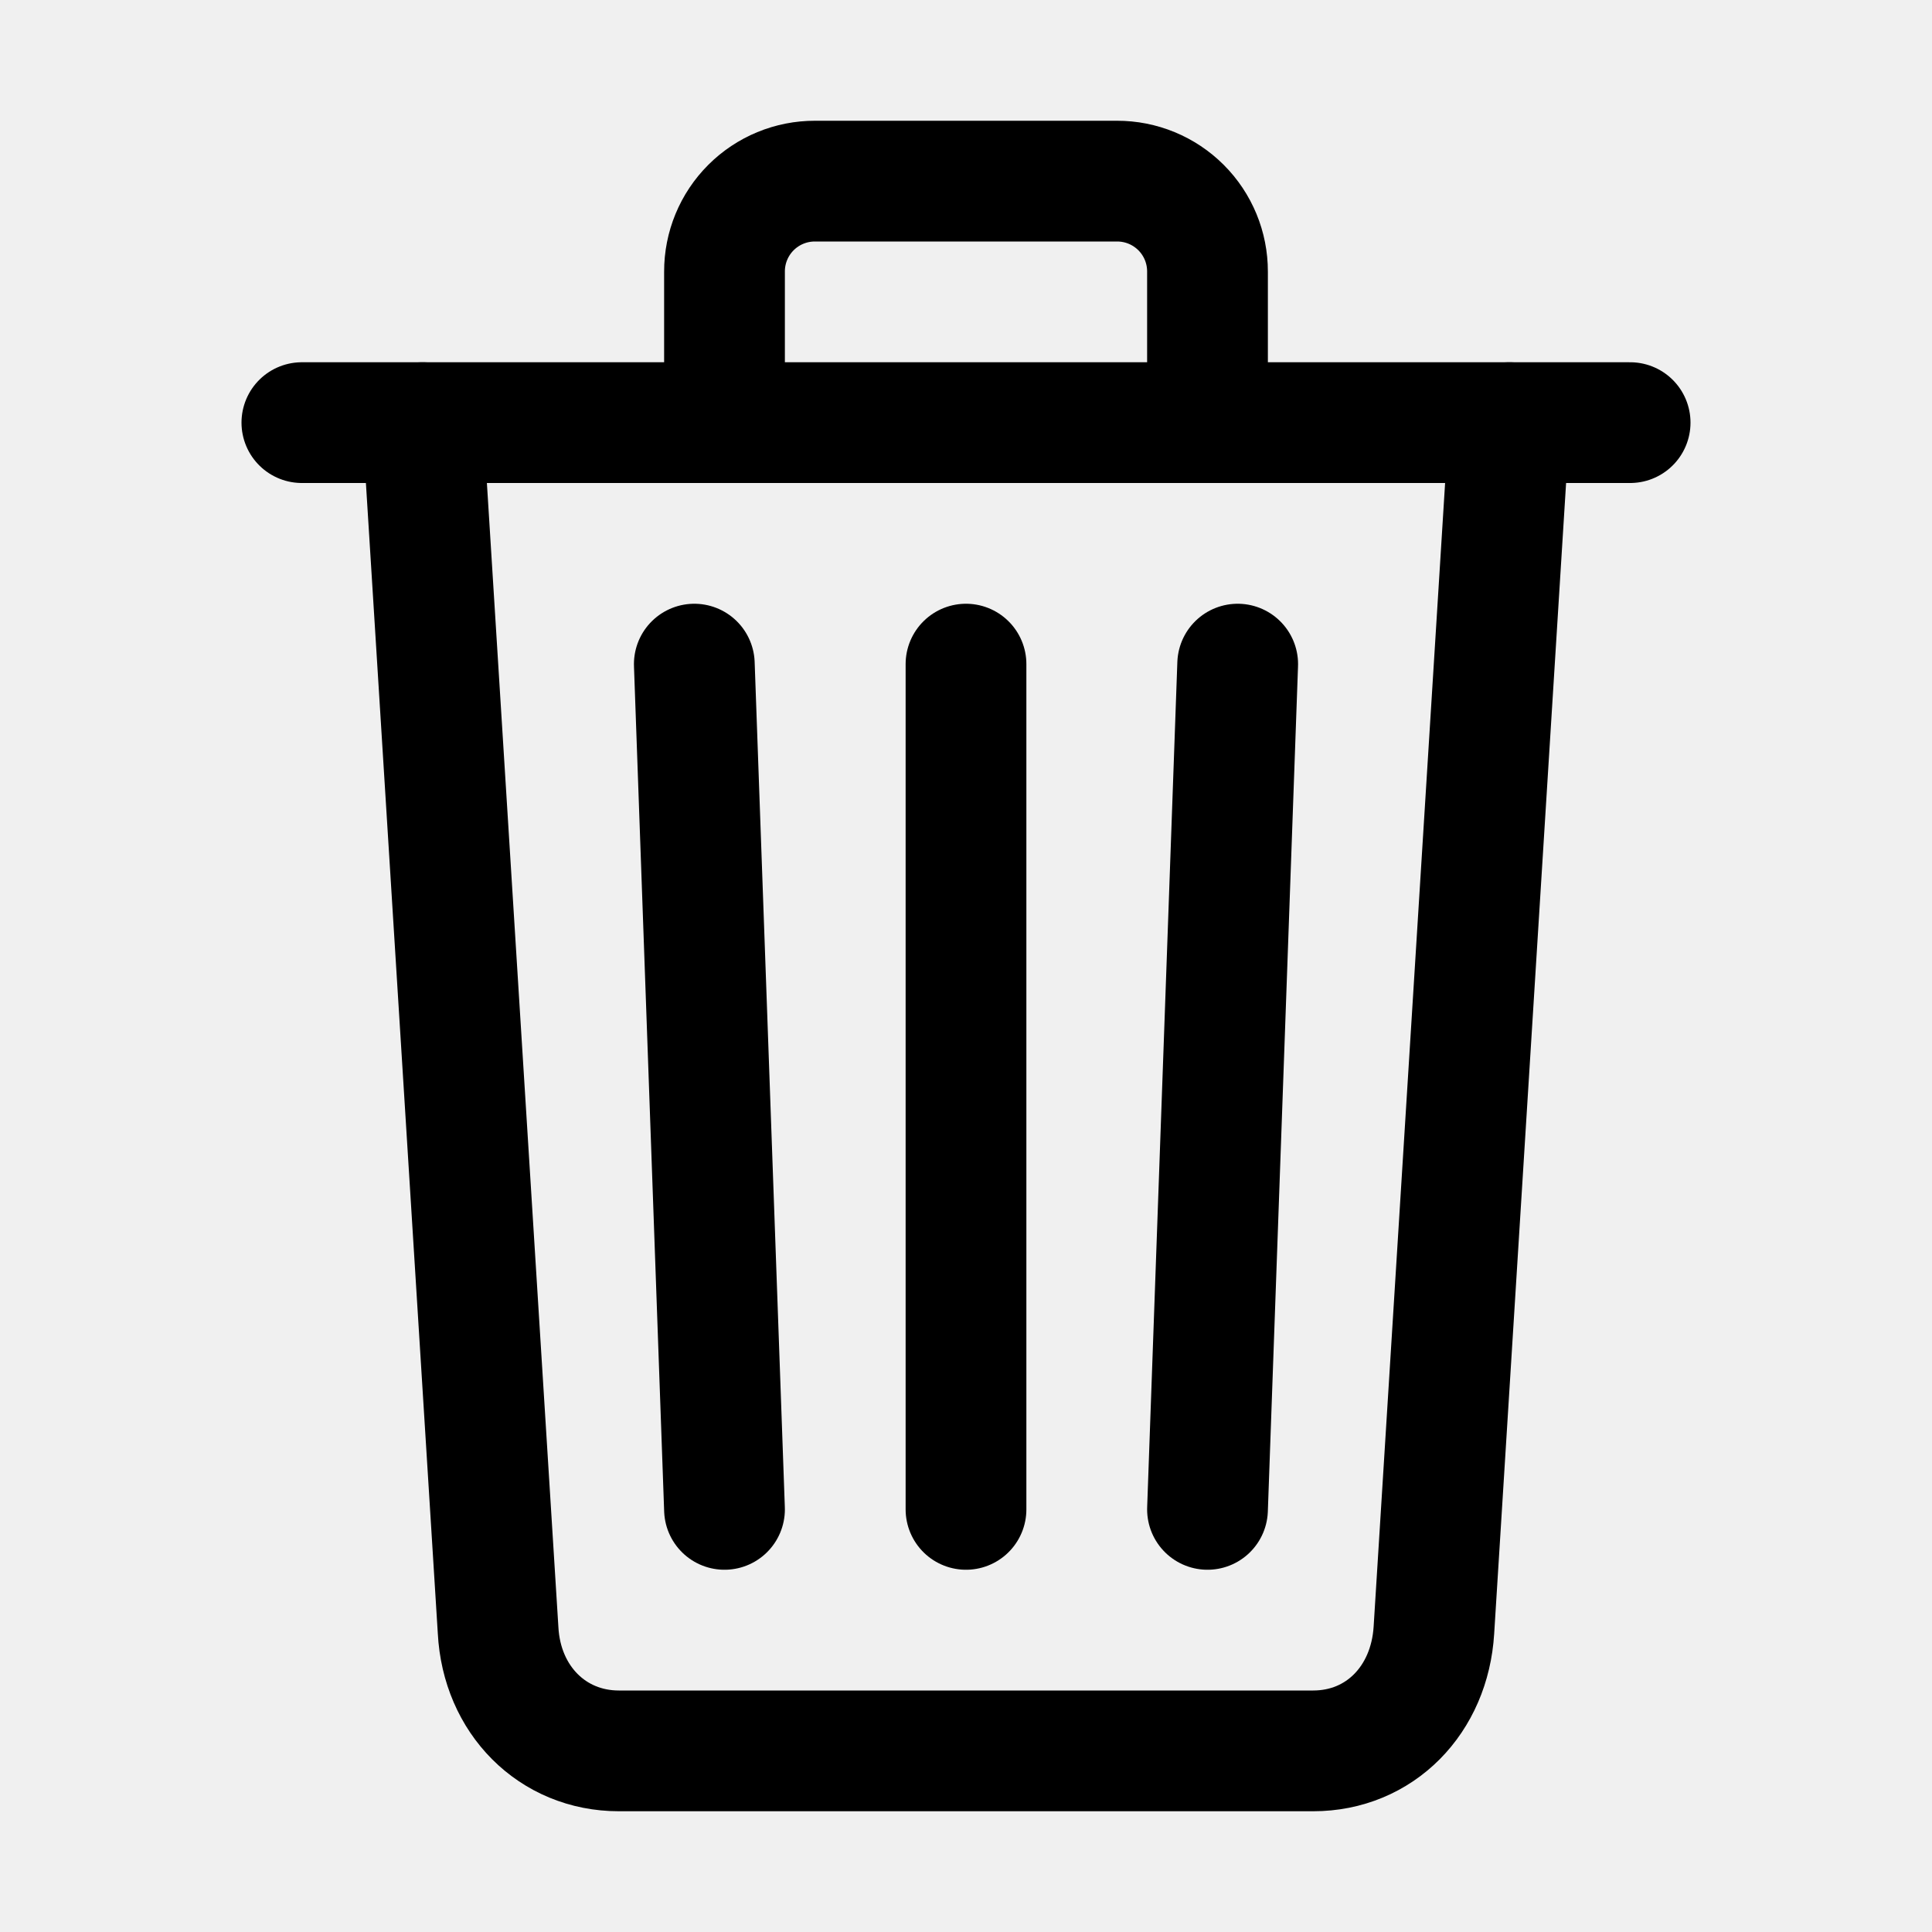
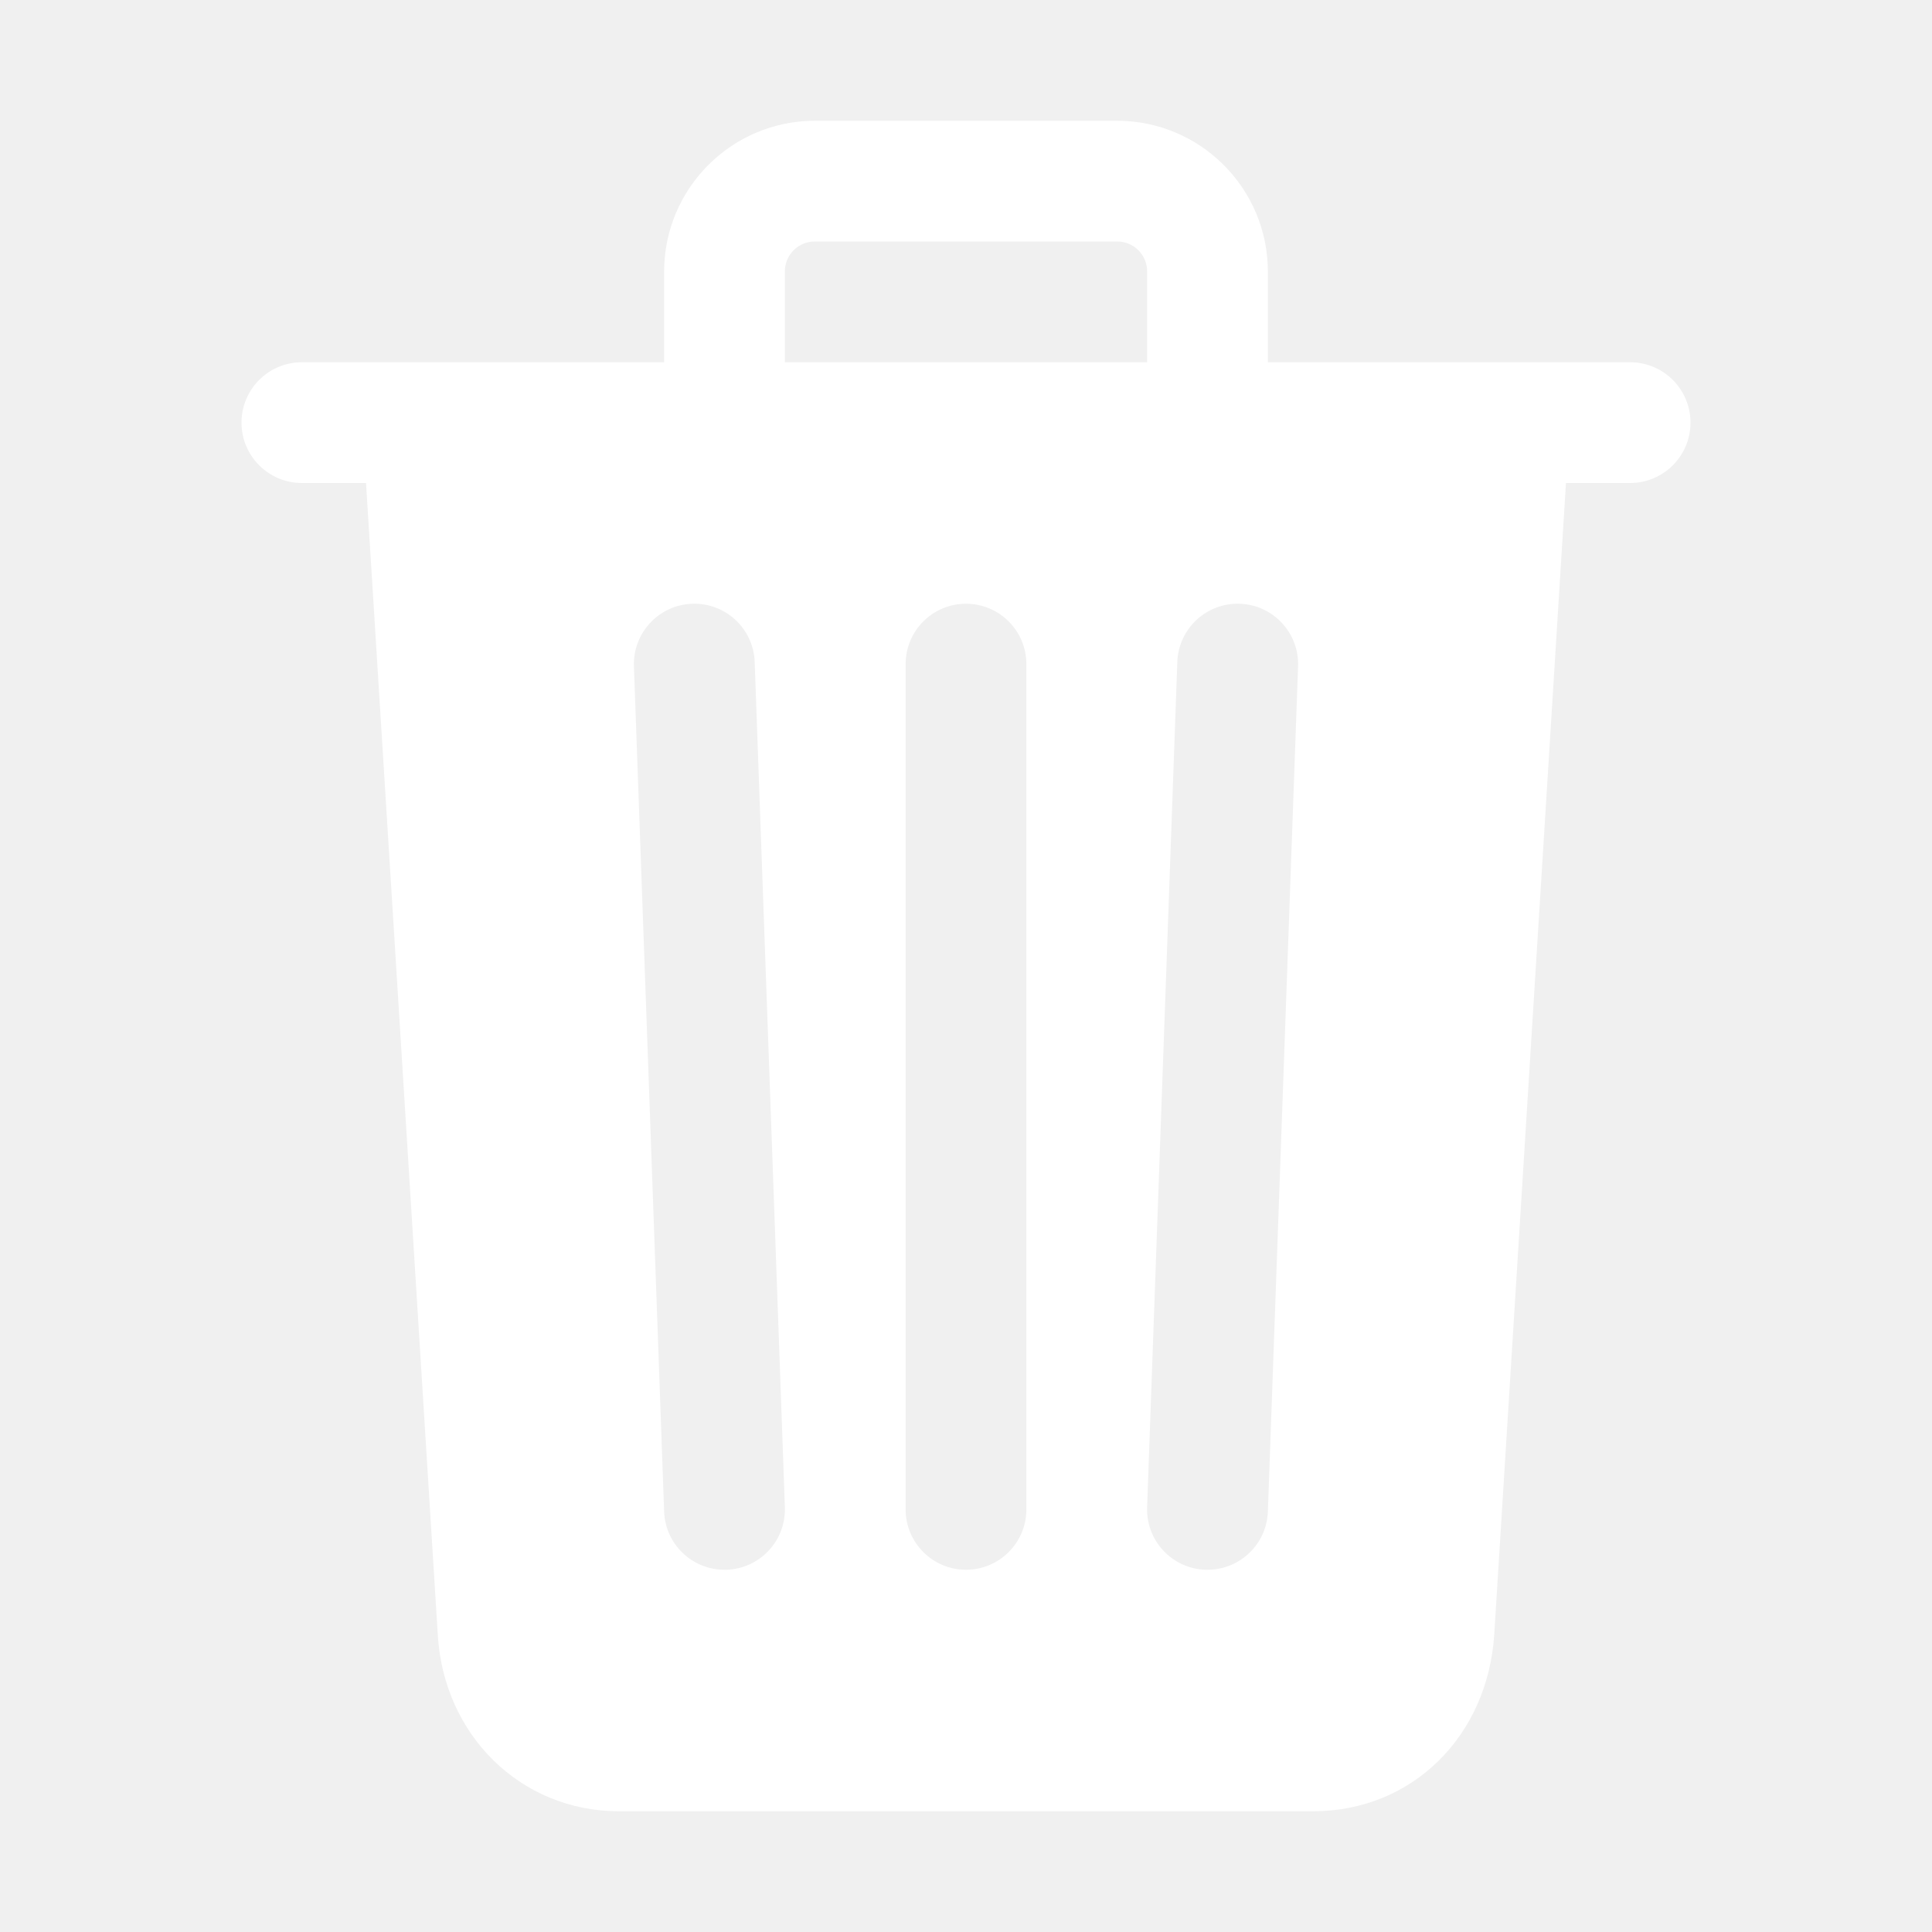
- <svg xmlns="http://www.w3.org/2000/svg" class="ionicon" viewBox="0 0 512 512">
-   <path d="M112 112l20 320c.95 18.49 14.4 32 32 32h184c17.67 0 30.87-13.51 32-32l20-320" fill="none" stroke="currentColor" stroke-linecap="round" stroke-linejoin="round" stroke-width="32" />
-   <path stroke="currentColor" stroke-linecap="round" stroke-miterlimit="10" stroke-width="32" d="M80 112h352" />
-   <path d="M192 112V72h0a23.93 23.93 0 0124-24h80a23.93 23.93 0 0124 24h0v40M256 176v224M184 176l8 224M328 176l-8 224" fill="none" stroke="currentColor" stroke-linecap="round" stroke-linejoin="round" stroke-width="32" />
+ <svg xmlns="http://www.w3.org/2000/svg" class="ionicon" fill="#ffffff" viewBox="0 0 512 512">
+   <path d="M296 64h-80a7.91 7.91 0 00-8 8v24h96V72a7.91 7.91 0 00-8-8z" fill="none" />
+   <path d="M432 96h-96V72a40 40 0 00-40-40h-80a40 40 0 00-40 40v24H80a16 16 0 000 32h17l19 304.92c1.42 26.85 22 47.08 48 47.08h184c26.13 0 46.3-19.78 48-47l19-305h17a16 16 0 000-32zM192.57 416H192a16 16 0 01-16-15.43l-8-224a16 16 0 1132-1.14l8 224A16 16 0 01192.57 416zM272 400a16 16 0 01-32 0V176a16 16 0 0132 0zm32-304h-96V72a7.91 7.91 0 018-8h80a7.91 7.91 0 018 8zm32 304.57A16 16 0 01320 416h-.58A16 16 0 01304 399.43l8-224a16 16 0 1132 1.14z" />
</svg>
